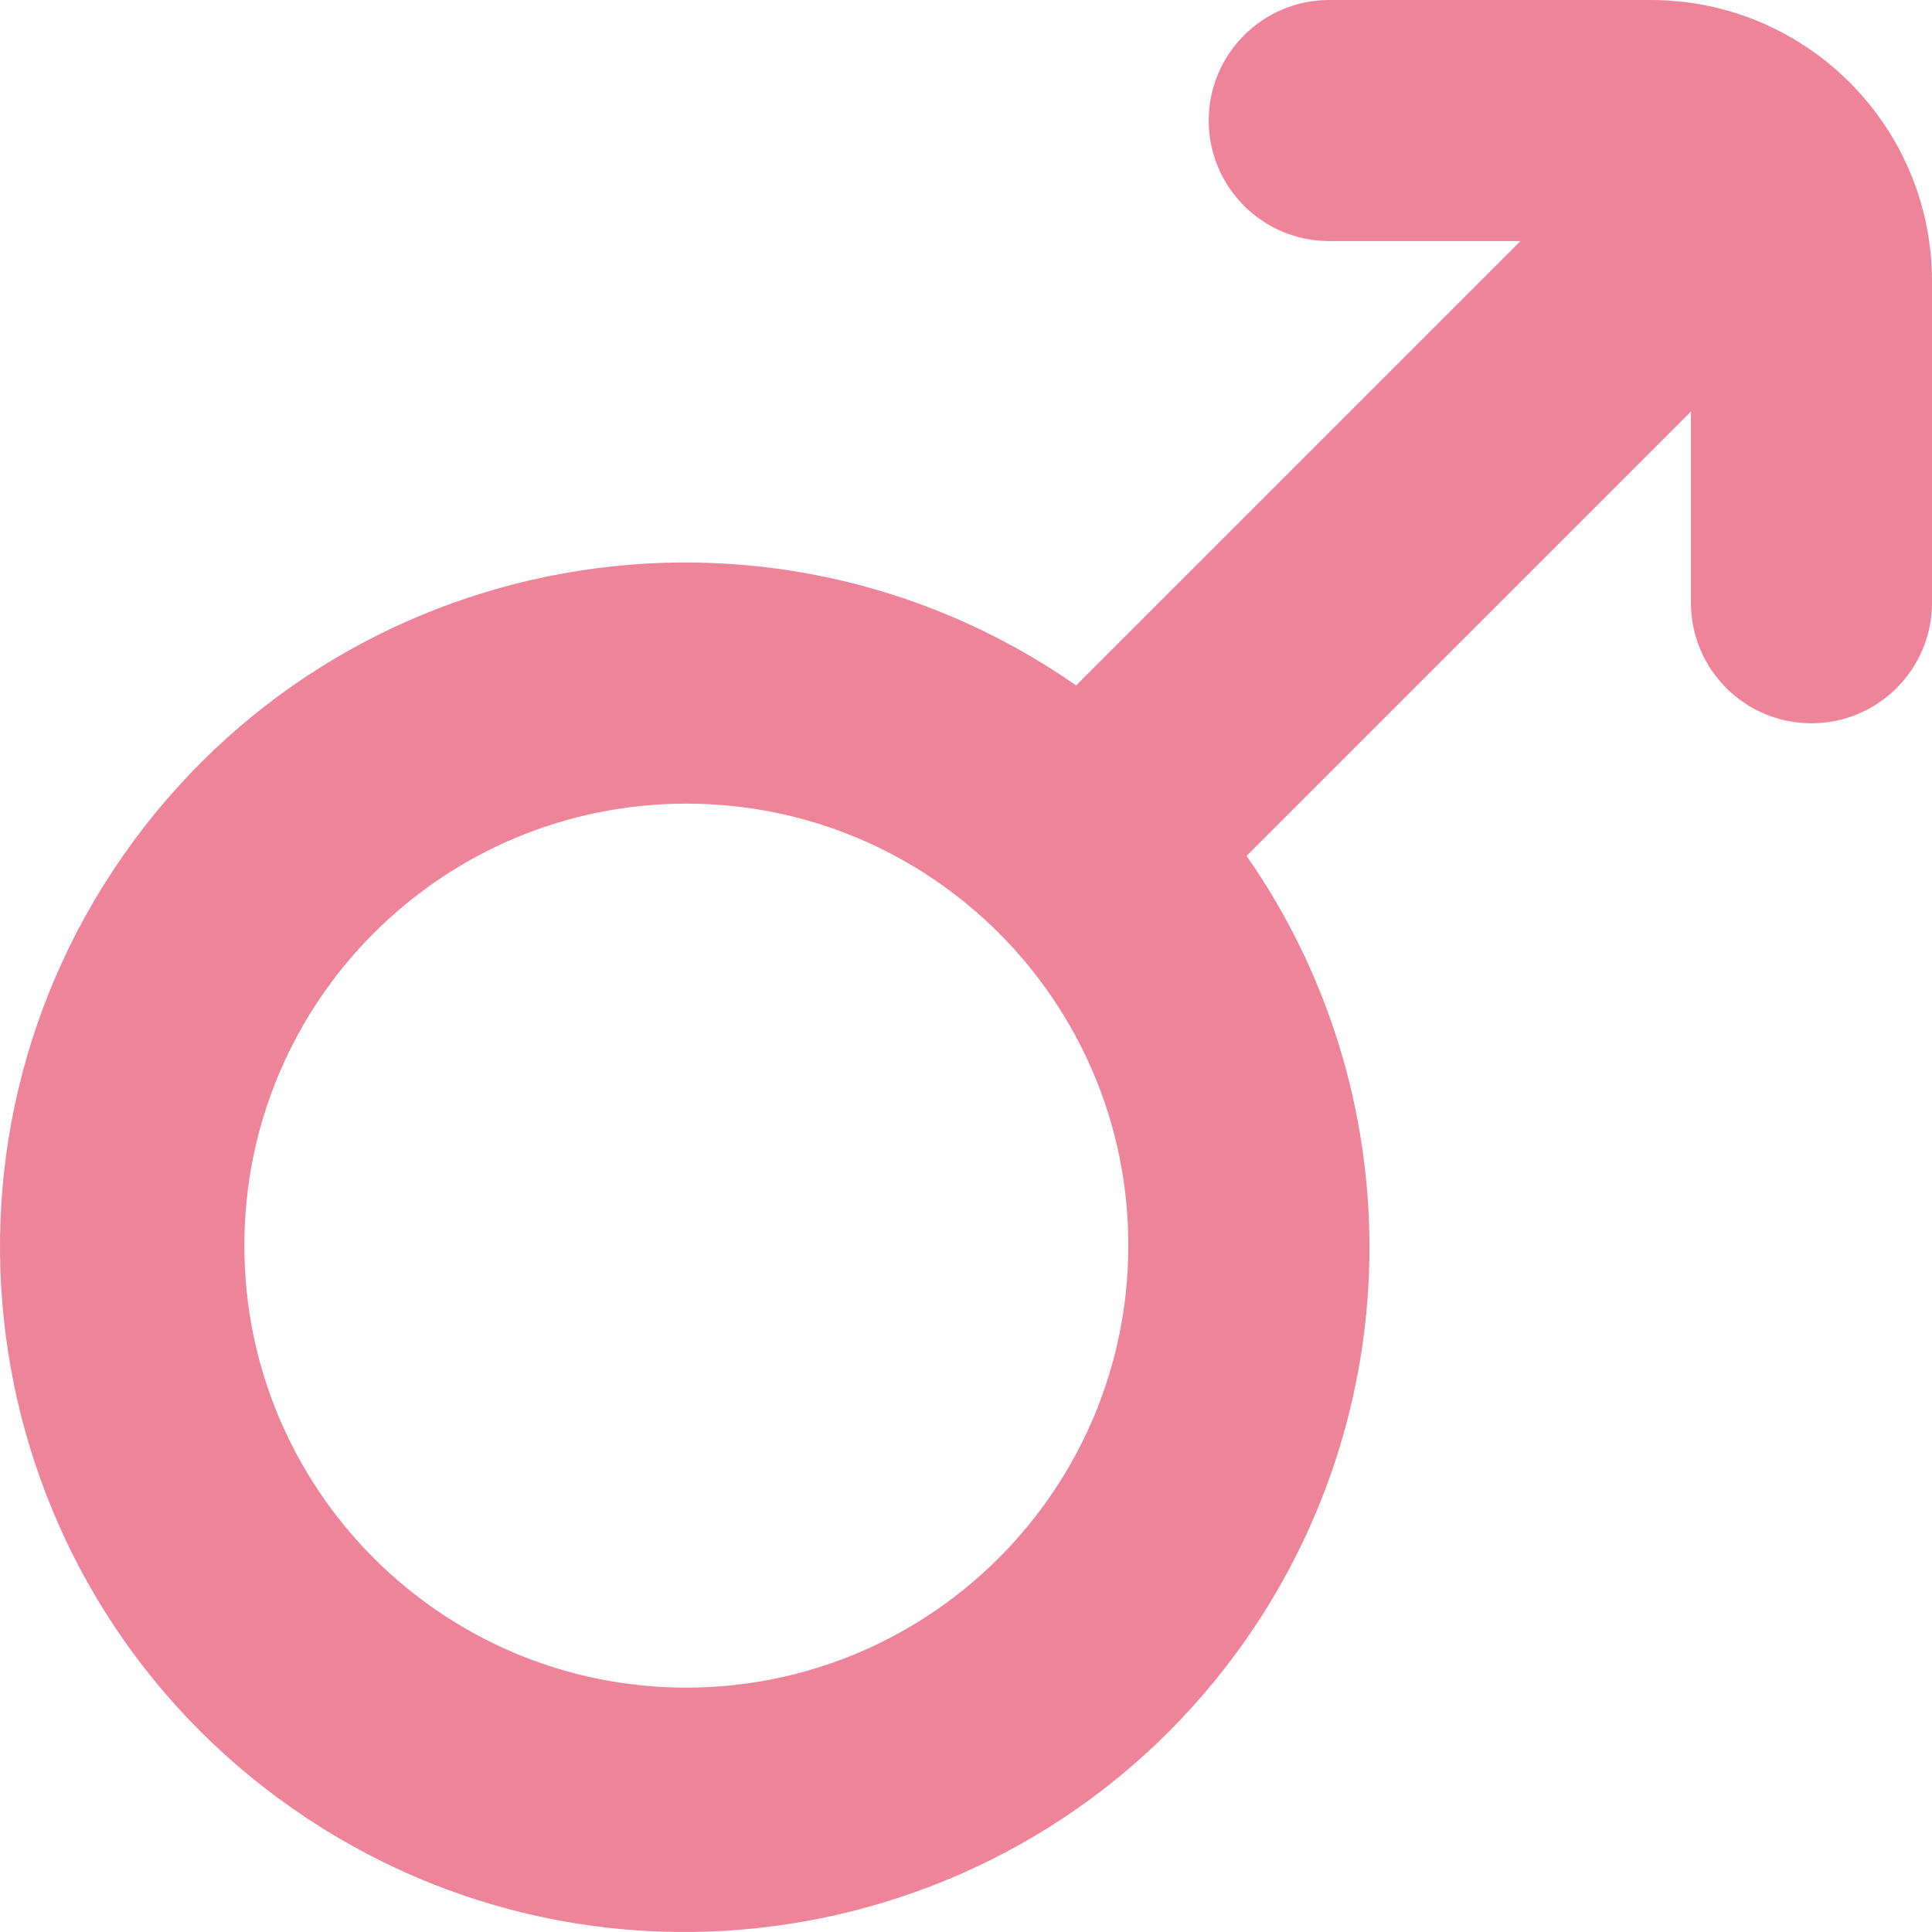
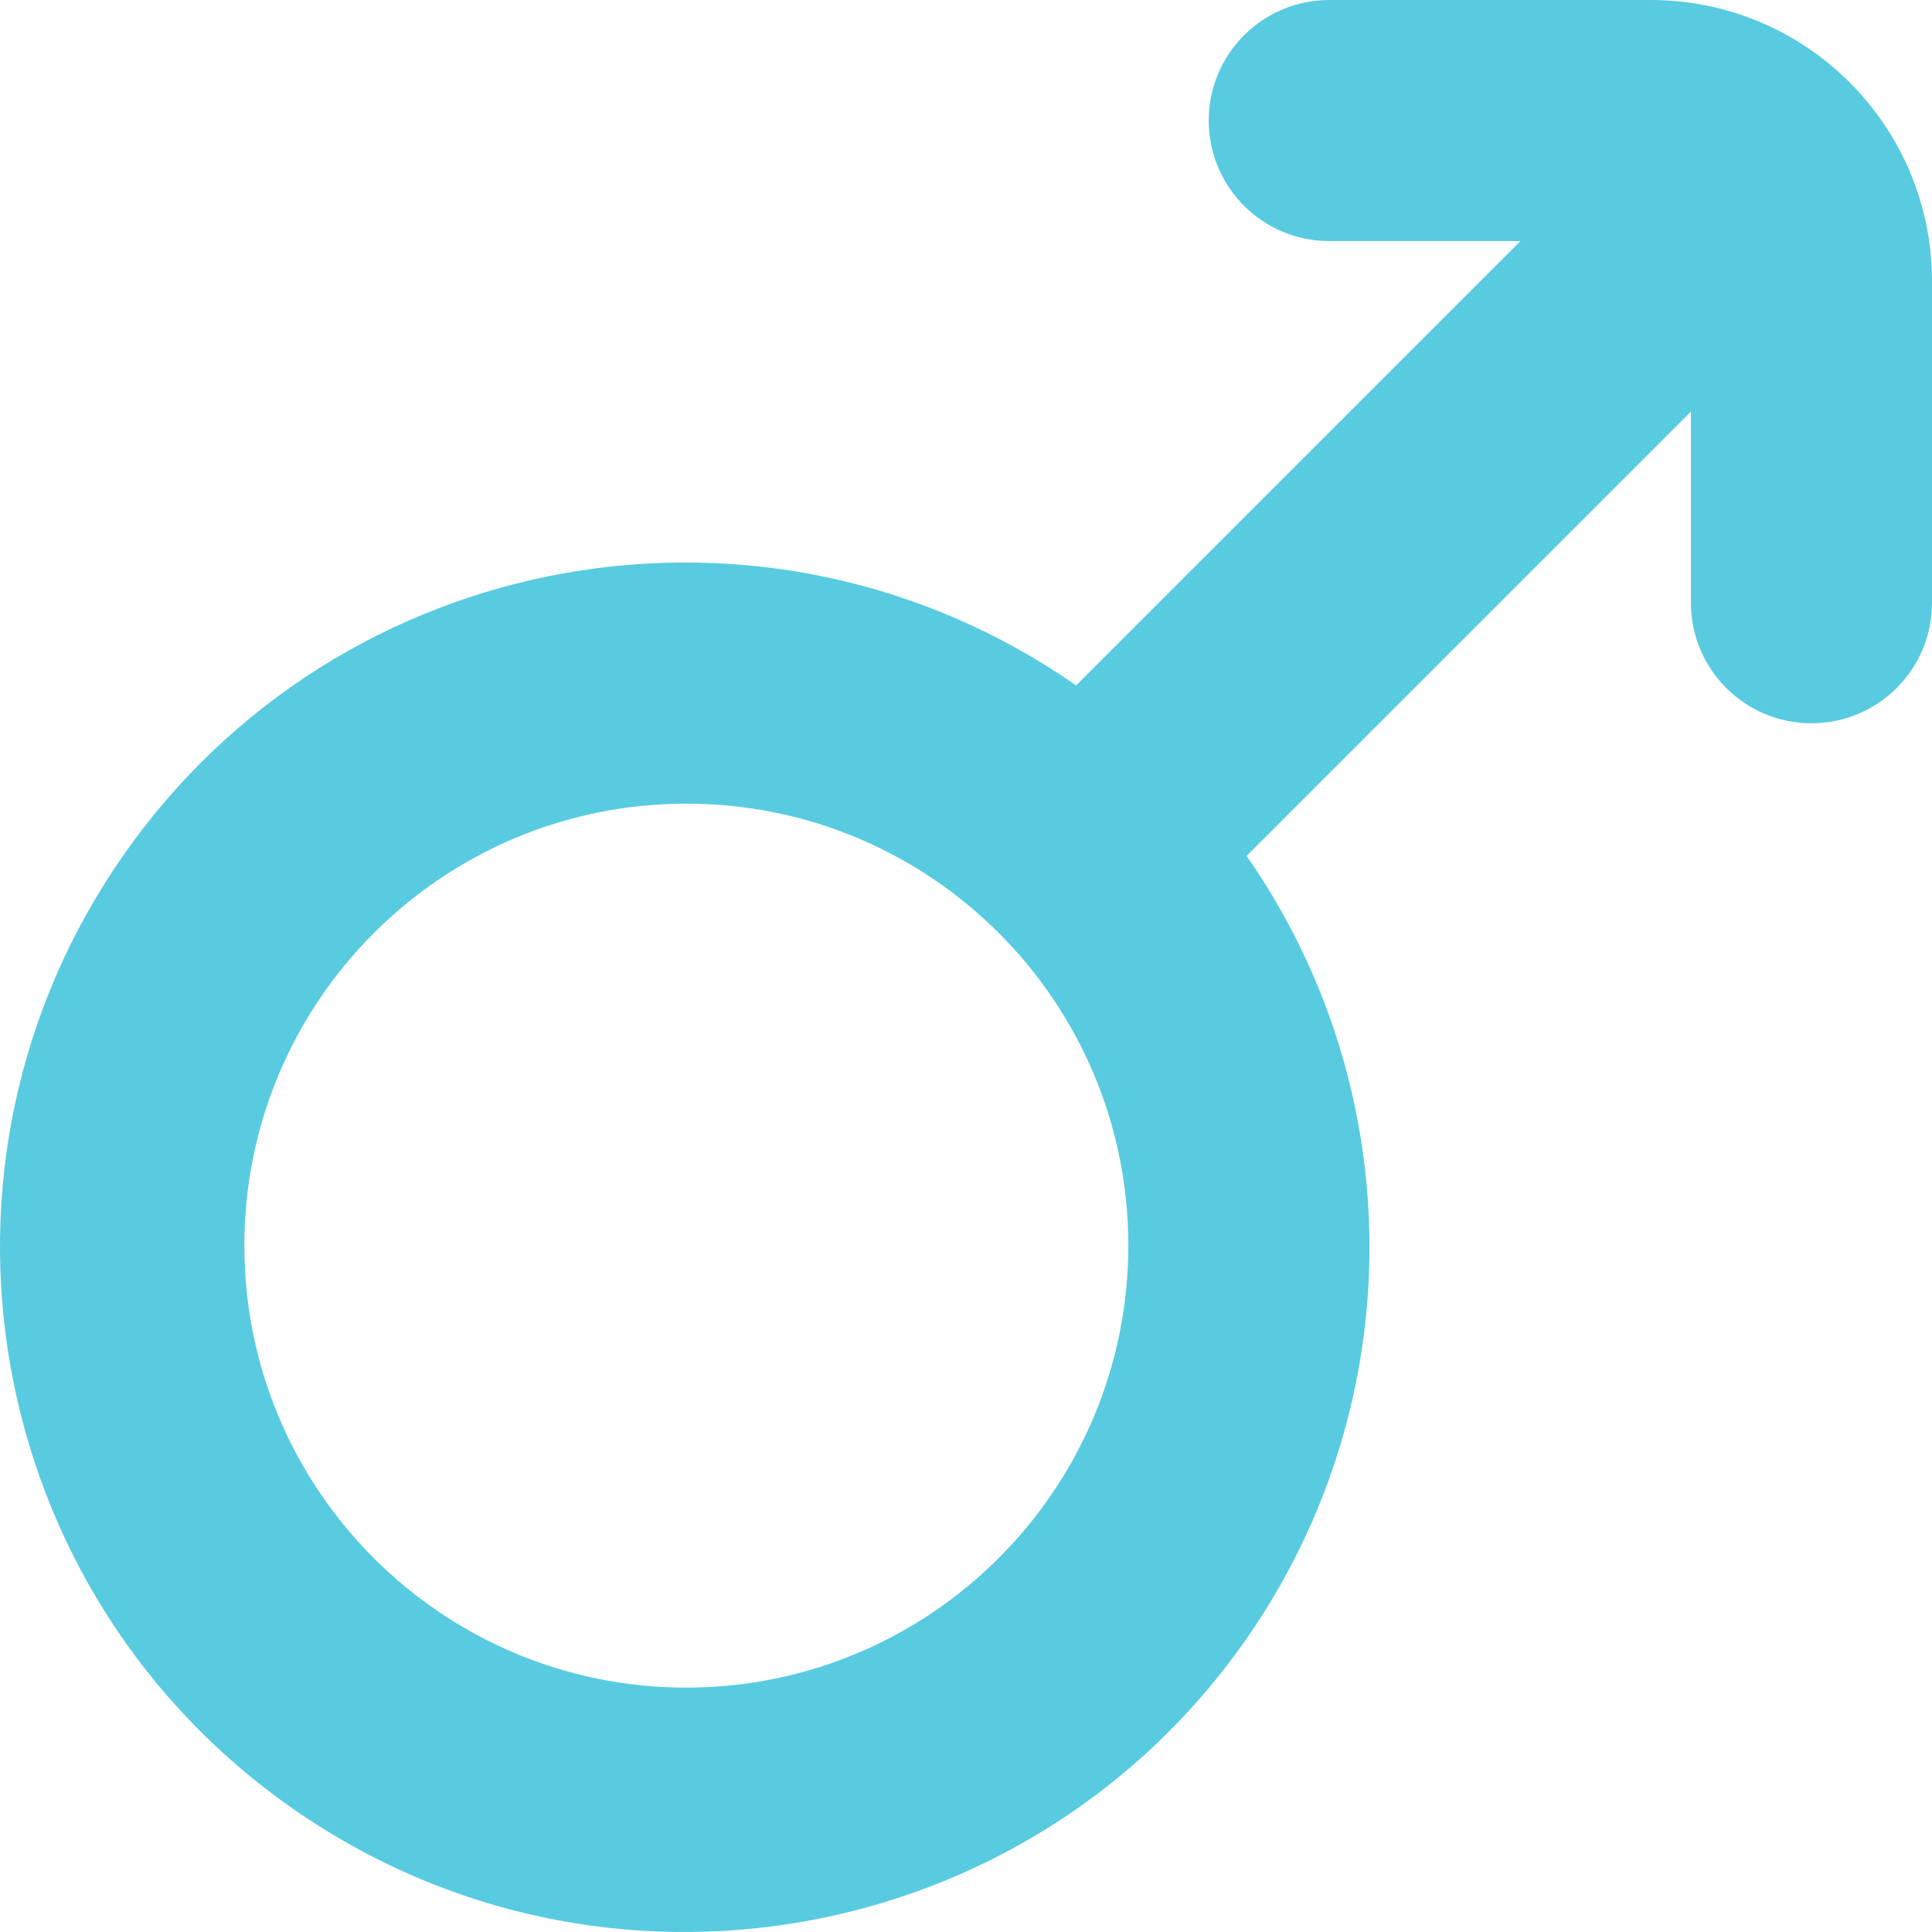
<svg xmlns="http://www.w3.org/2000/svg" width="60" height="60" viewBox="0 0 60 60" fill="none">
-   <path d="M51.265 0H41.282C39.214 0 37.538 1.676 37.538 3.744C37.538 5.811 39.214 7.487 41.282 7.487H47.219L33.42 21.286C23.784 14.574 10.531 16.944 3.818 26.58C-2.895 36.216 -0.525 49.469 9.111 56.182C18.747 62.895 32.001 60.525 38.714 50.889C43.802 43.584 43.802 33.884 38.714 26.58L52.513 12.781V18.718C52.513 20.786 54.189 22.462 56.256 22.462C58.324 22.462 60 20.786 60 18.718V8.735C60 3.911 56.089 0 51.265 0ZM21.316 52.411C13.735 52.411 7.589 46.265 7.589 38.684C7.589 31.103 13.735 24.958 21.316 24.958C28.897 24.958 35.042 31.103 35.042 38.684C35.034 46.262 28.893 52.403 21.316 52.411Z" fill="#EE849A" />
+   <path d="M51.265 0H41.282C39.214 0 37.538 1.676 37.538 3.744C37.538 5.811 39.214 7.487 41.282 7.487H47.219L33.42 21.286C23.784 14.574 10.531 16.944 3.818 26.58C-2.895 36.216 -0.525 49.469 9.111 56.182C18.747 62.895 32.001 60.525 38.714 50.889C43.802 43.584 43.802 33.884 38.714 26.58L52.513 12.781V18.718C52.513 20.786 54.189 22.462 56.256 22.462C58.324 22.462 60 20.786 60 18.718V8.735C60 3.911 56.089 0 51.265 0ZM21.316 52.411C13.735 52.411 7.589 46.265 7.589 38.684C7.589 31.103 13.735 24.958 21.316 24.958C28.897 24.958 35.042 31.103 35.042 38.684C35.034 46.262 28.893 52.403 21.316 52.411Z" fill="#58cbe0" />
</svg>
